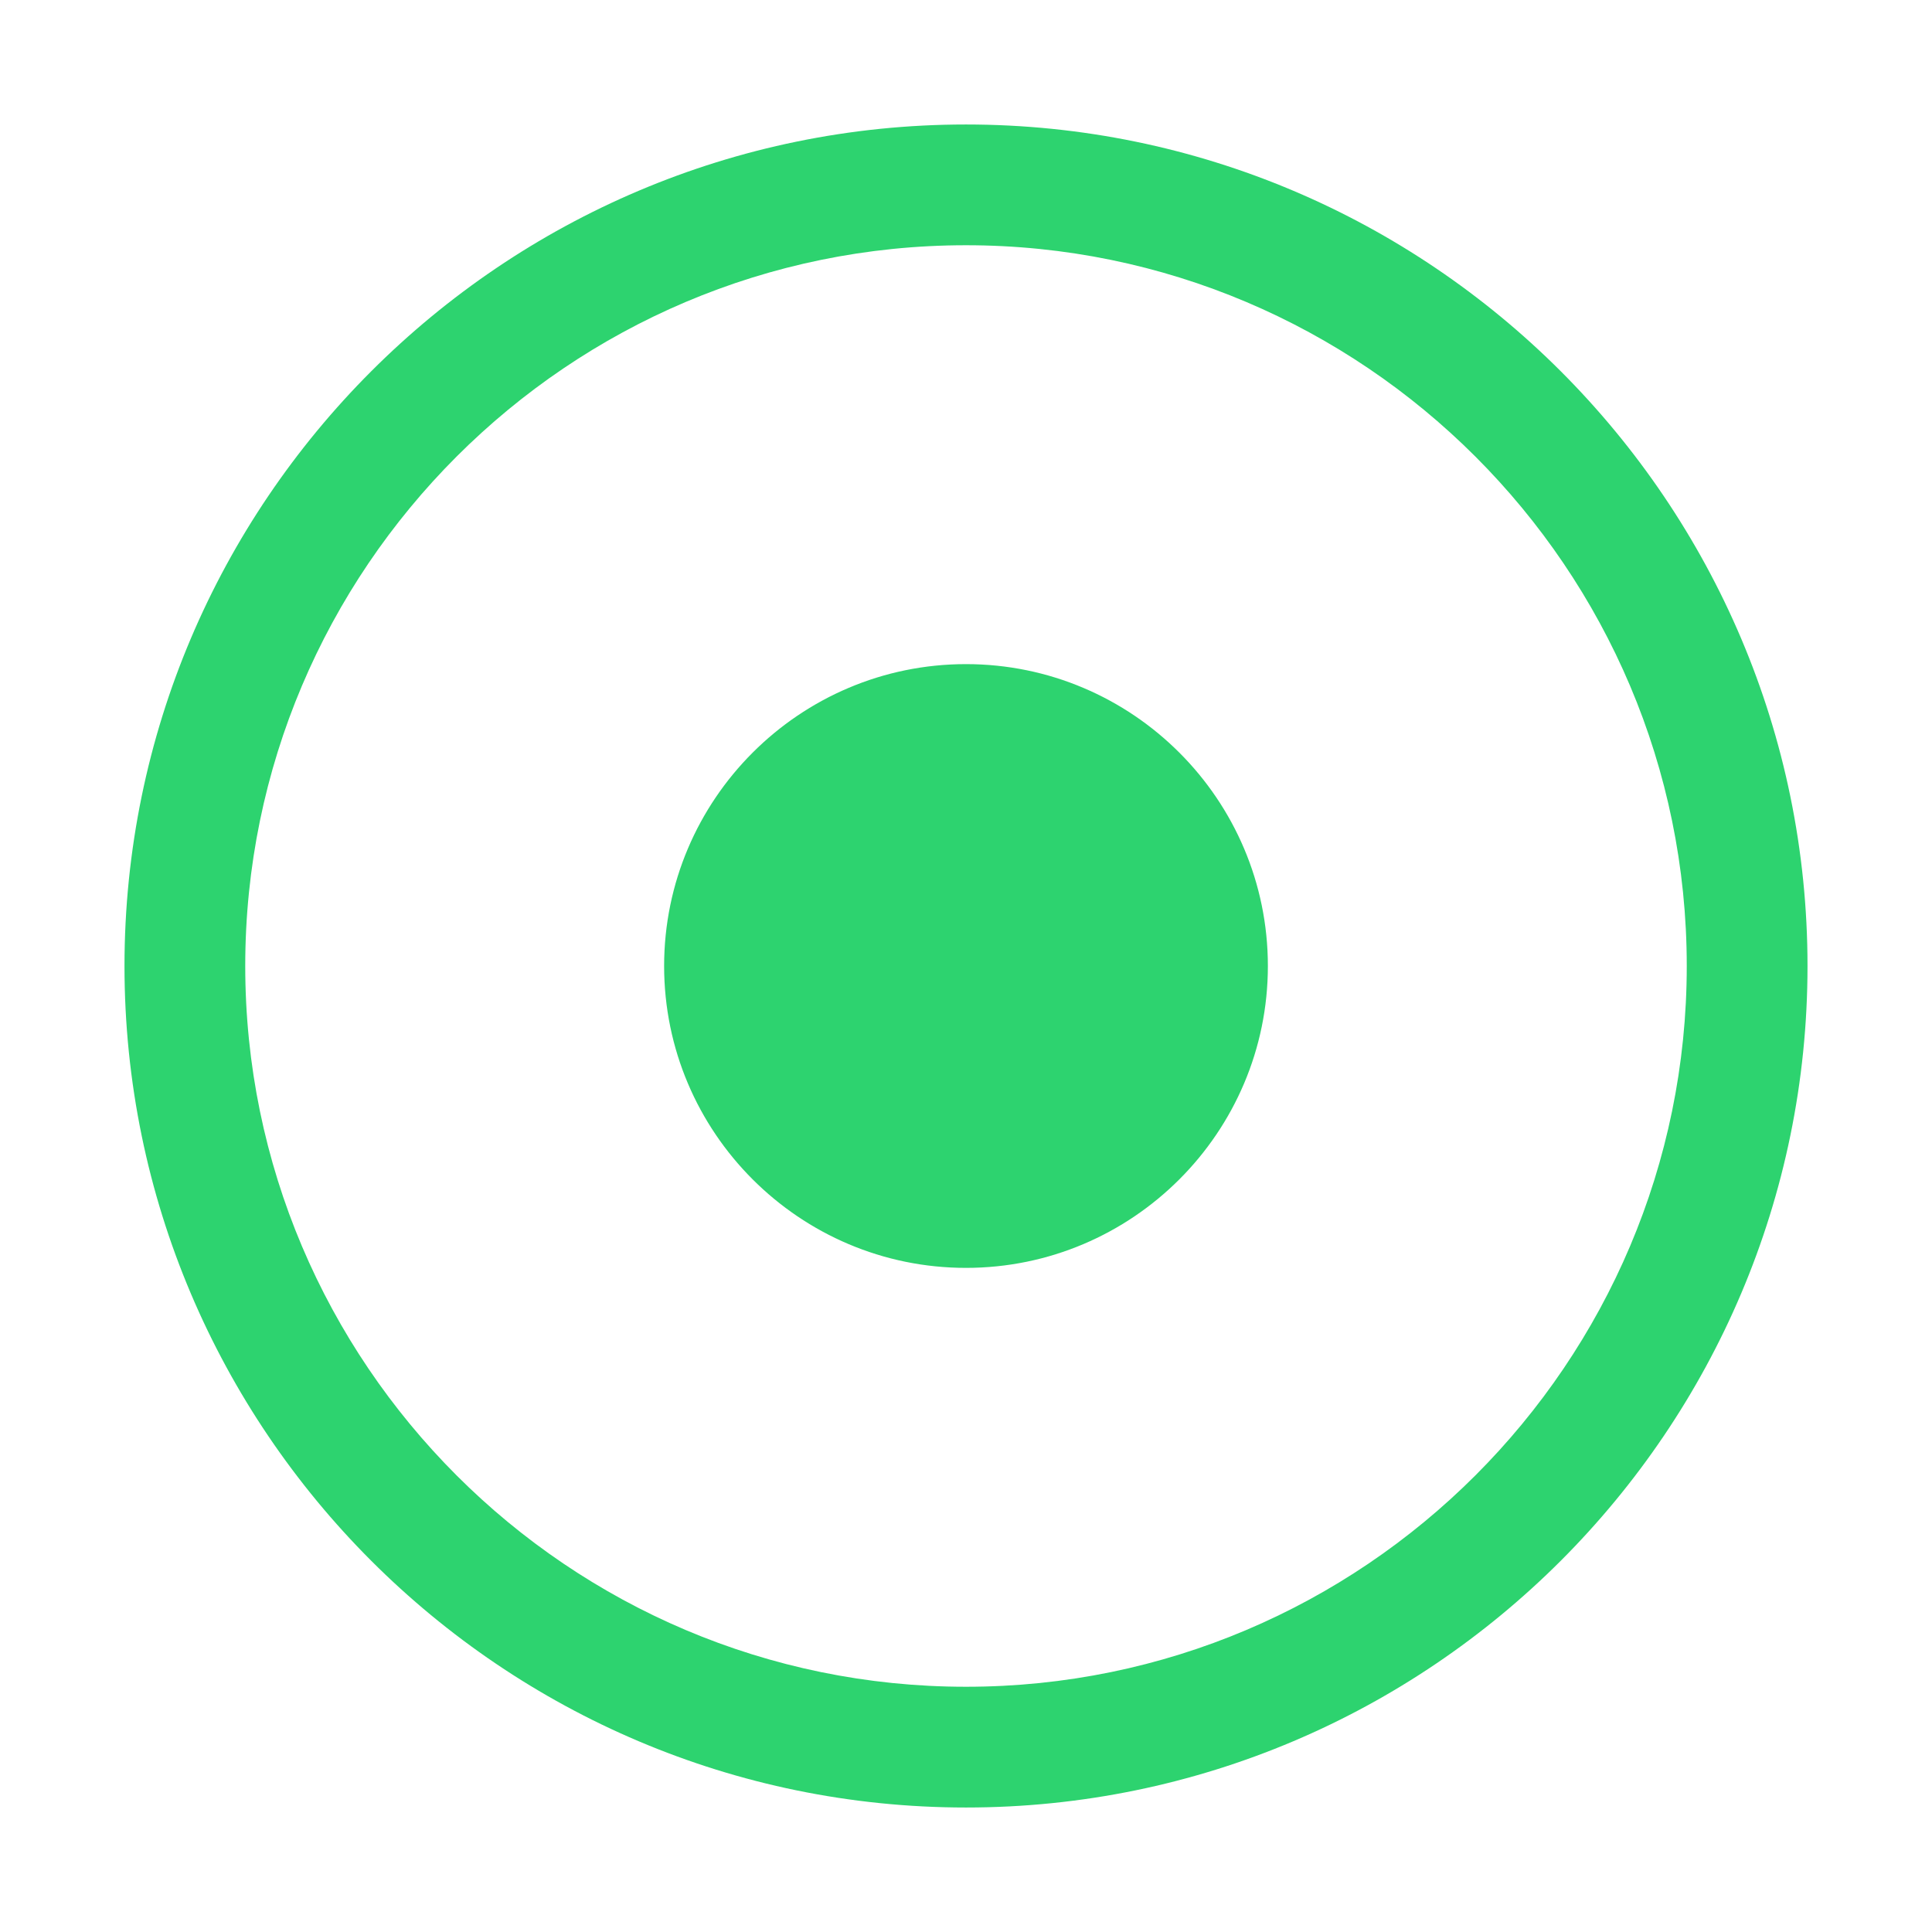
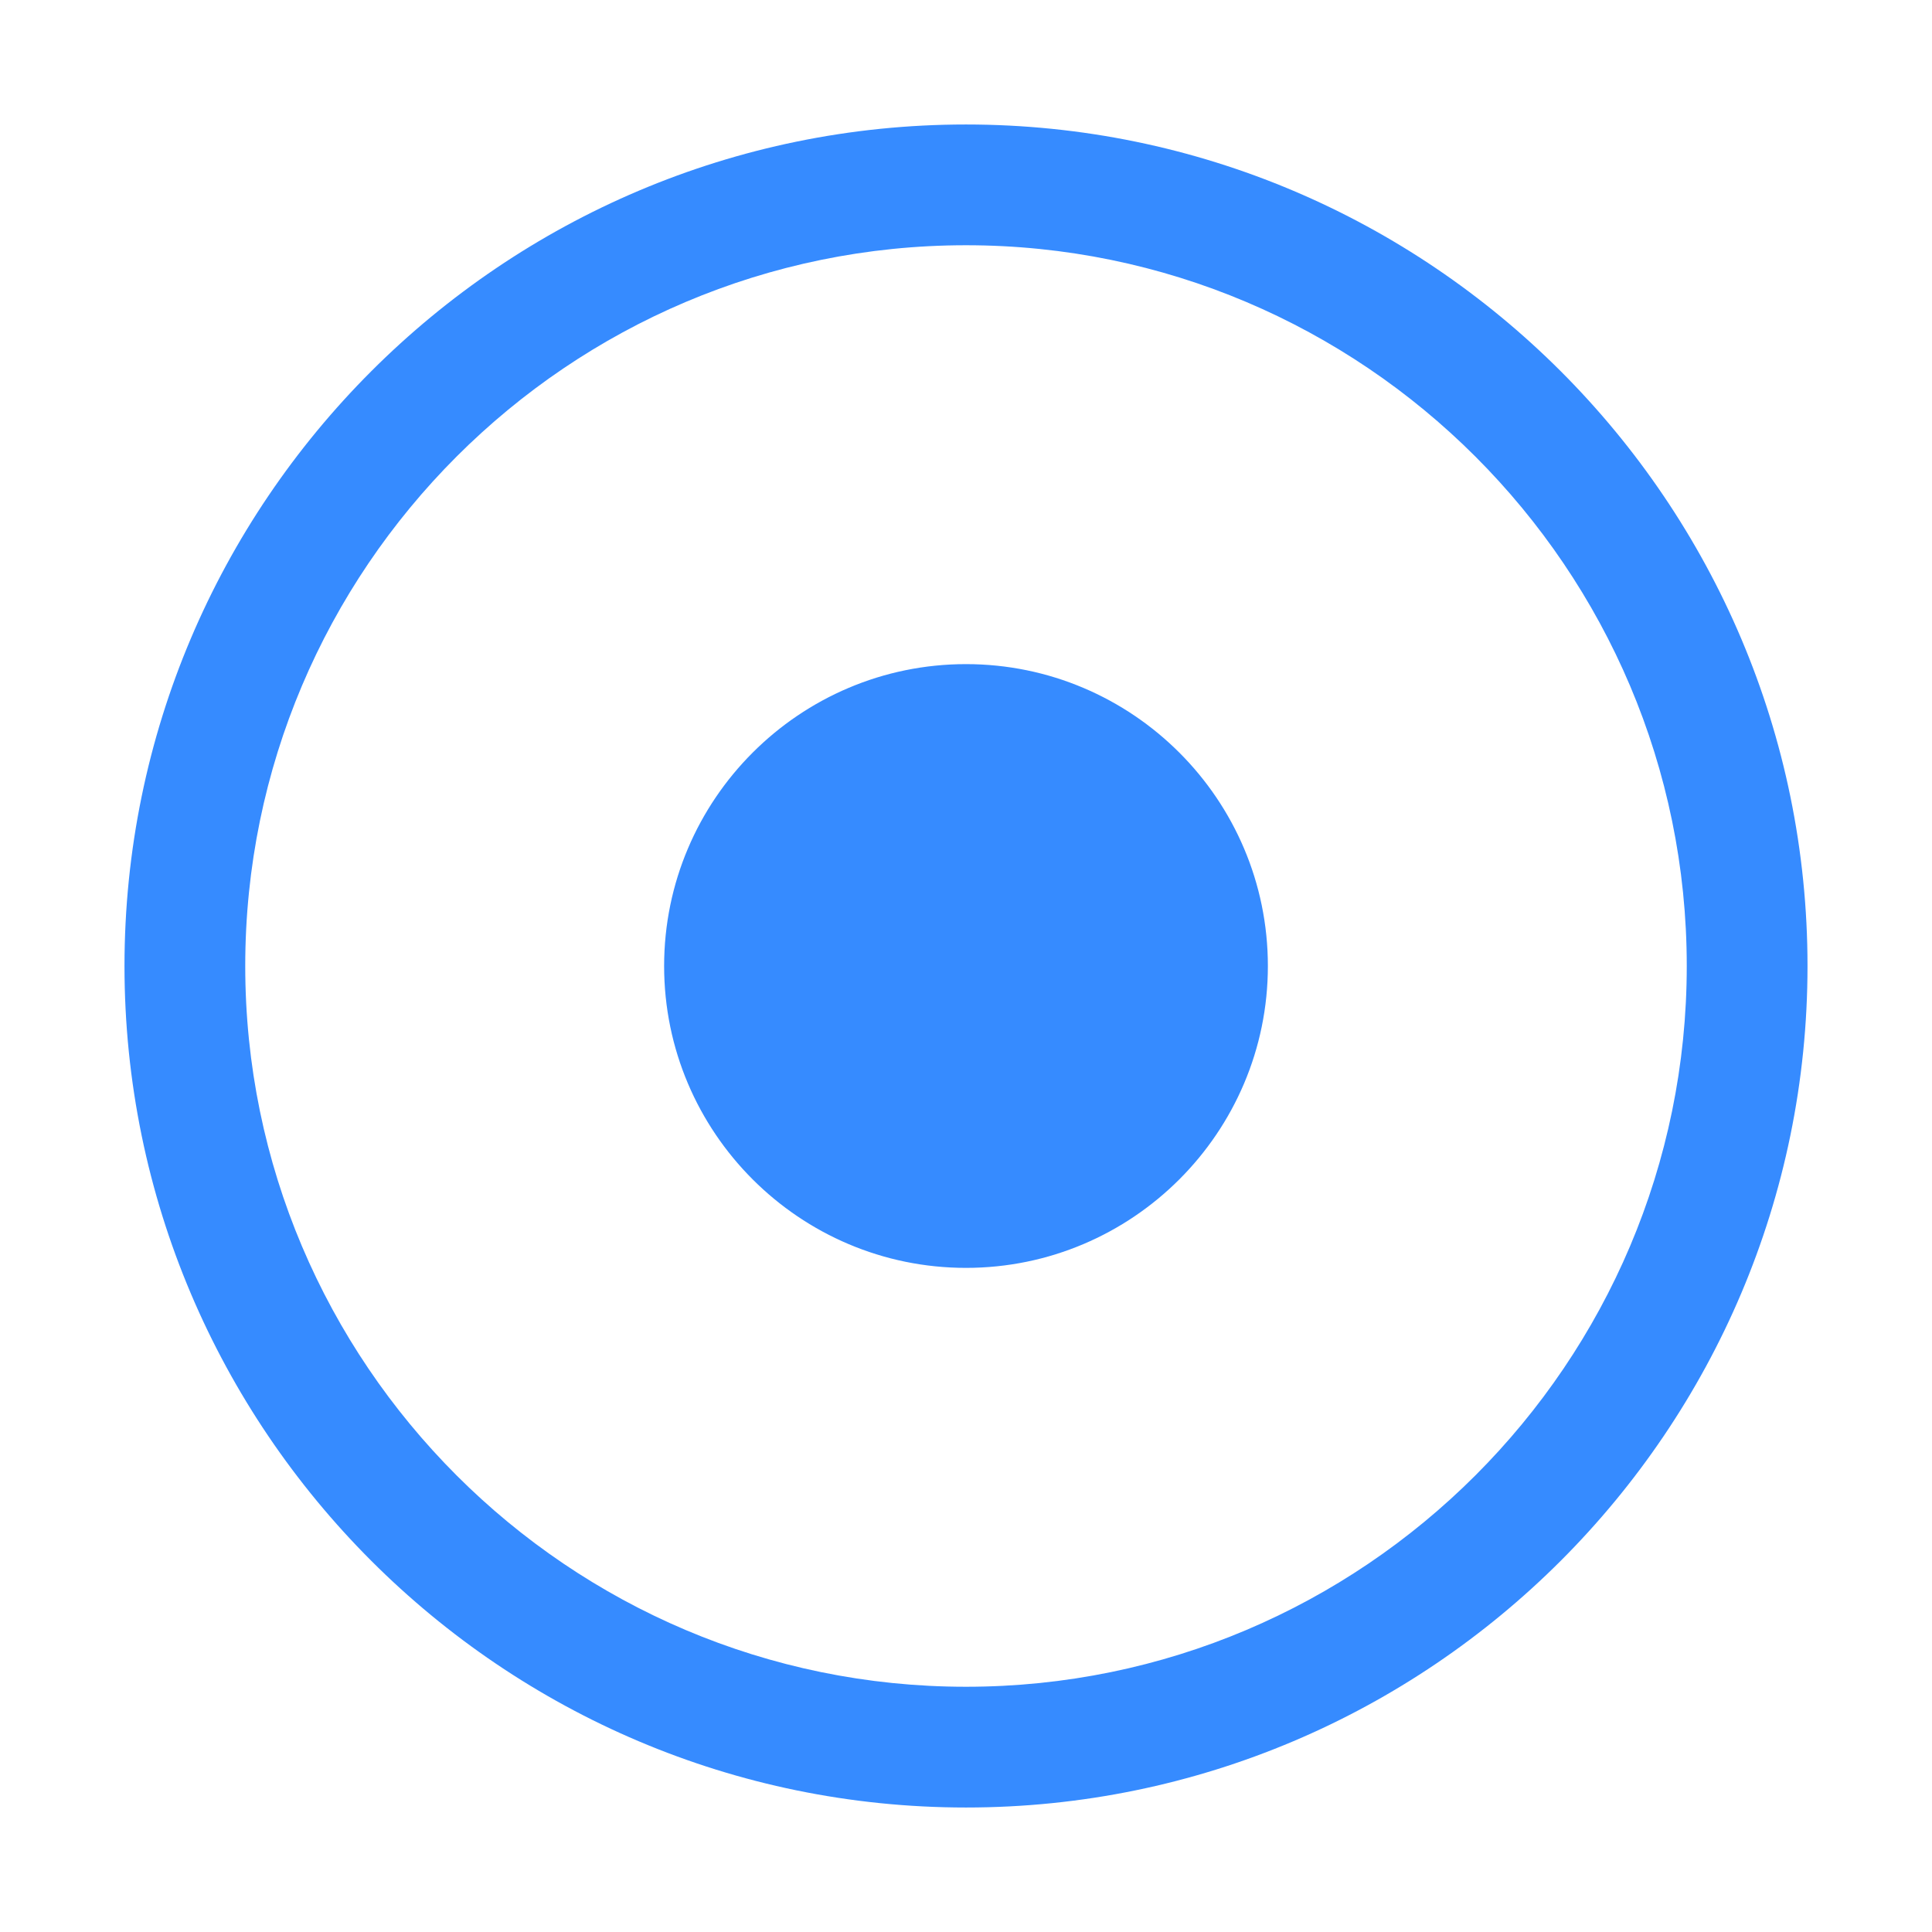
<svg xmlns="http://www.w3.org/2000/svg" class="icon" width="26px" height="26.00px" viewBox="0 0 1024 1024" version="1.1">
-   <path d="M512 65.983C266.08 65.983 65.983 266.08 65.983 512c0 245.952 200.065 446.017 446.017 446.017S958.017 757.952 958.017 512c0-245.92-200.065-446.017-446.017-446.017z m0 828.034c-210.656 0-382.017-171.392-382.017-382.017 0-210.656 171.36-382.017 382.017-382.017 210.625 0 382.017 171.36 382.017 382.017 0 210.625-171.392 382.017-382.017 382.017zM512 352C423.776 352 352 423.776 352 512s71.774 160 160 160 160-71.774 160-160-71.776-160-160-160z" fill="#2dd36f" />
+   <path d="M512 65.983C266.08 65.983 65.983 266.08 65.983 512c0 245.952 200.065 446.017 446.017 446.017S958.017 757.952 958.017 512c0-245.92-200.065-446.017-446.017-446.017z m0 828.034c-210.656 0-382.017-171.392-382.017-382.017 0-210.656 171.36-382.017 382.017-382.017 210.625 0 382.017 171.36 382.017 382.017 0 210.625-171.392 382.017-382.017 382.017zM512 352C423.776 352 352 423.776 352 512s71.774 160 160 160 160-71.774 160-160-71.776-160-160-160z" fill="#368bff" />
</svg>
